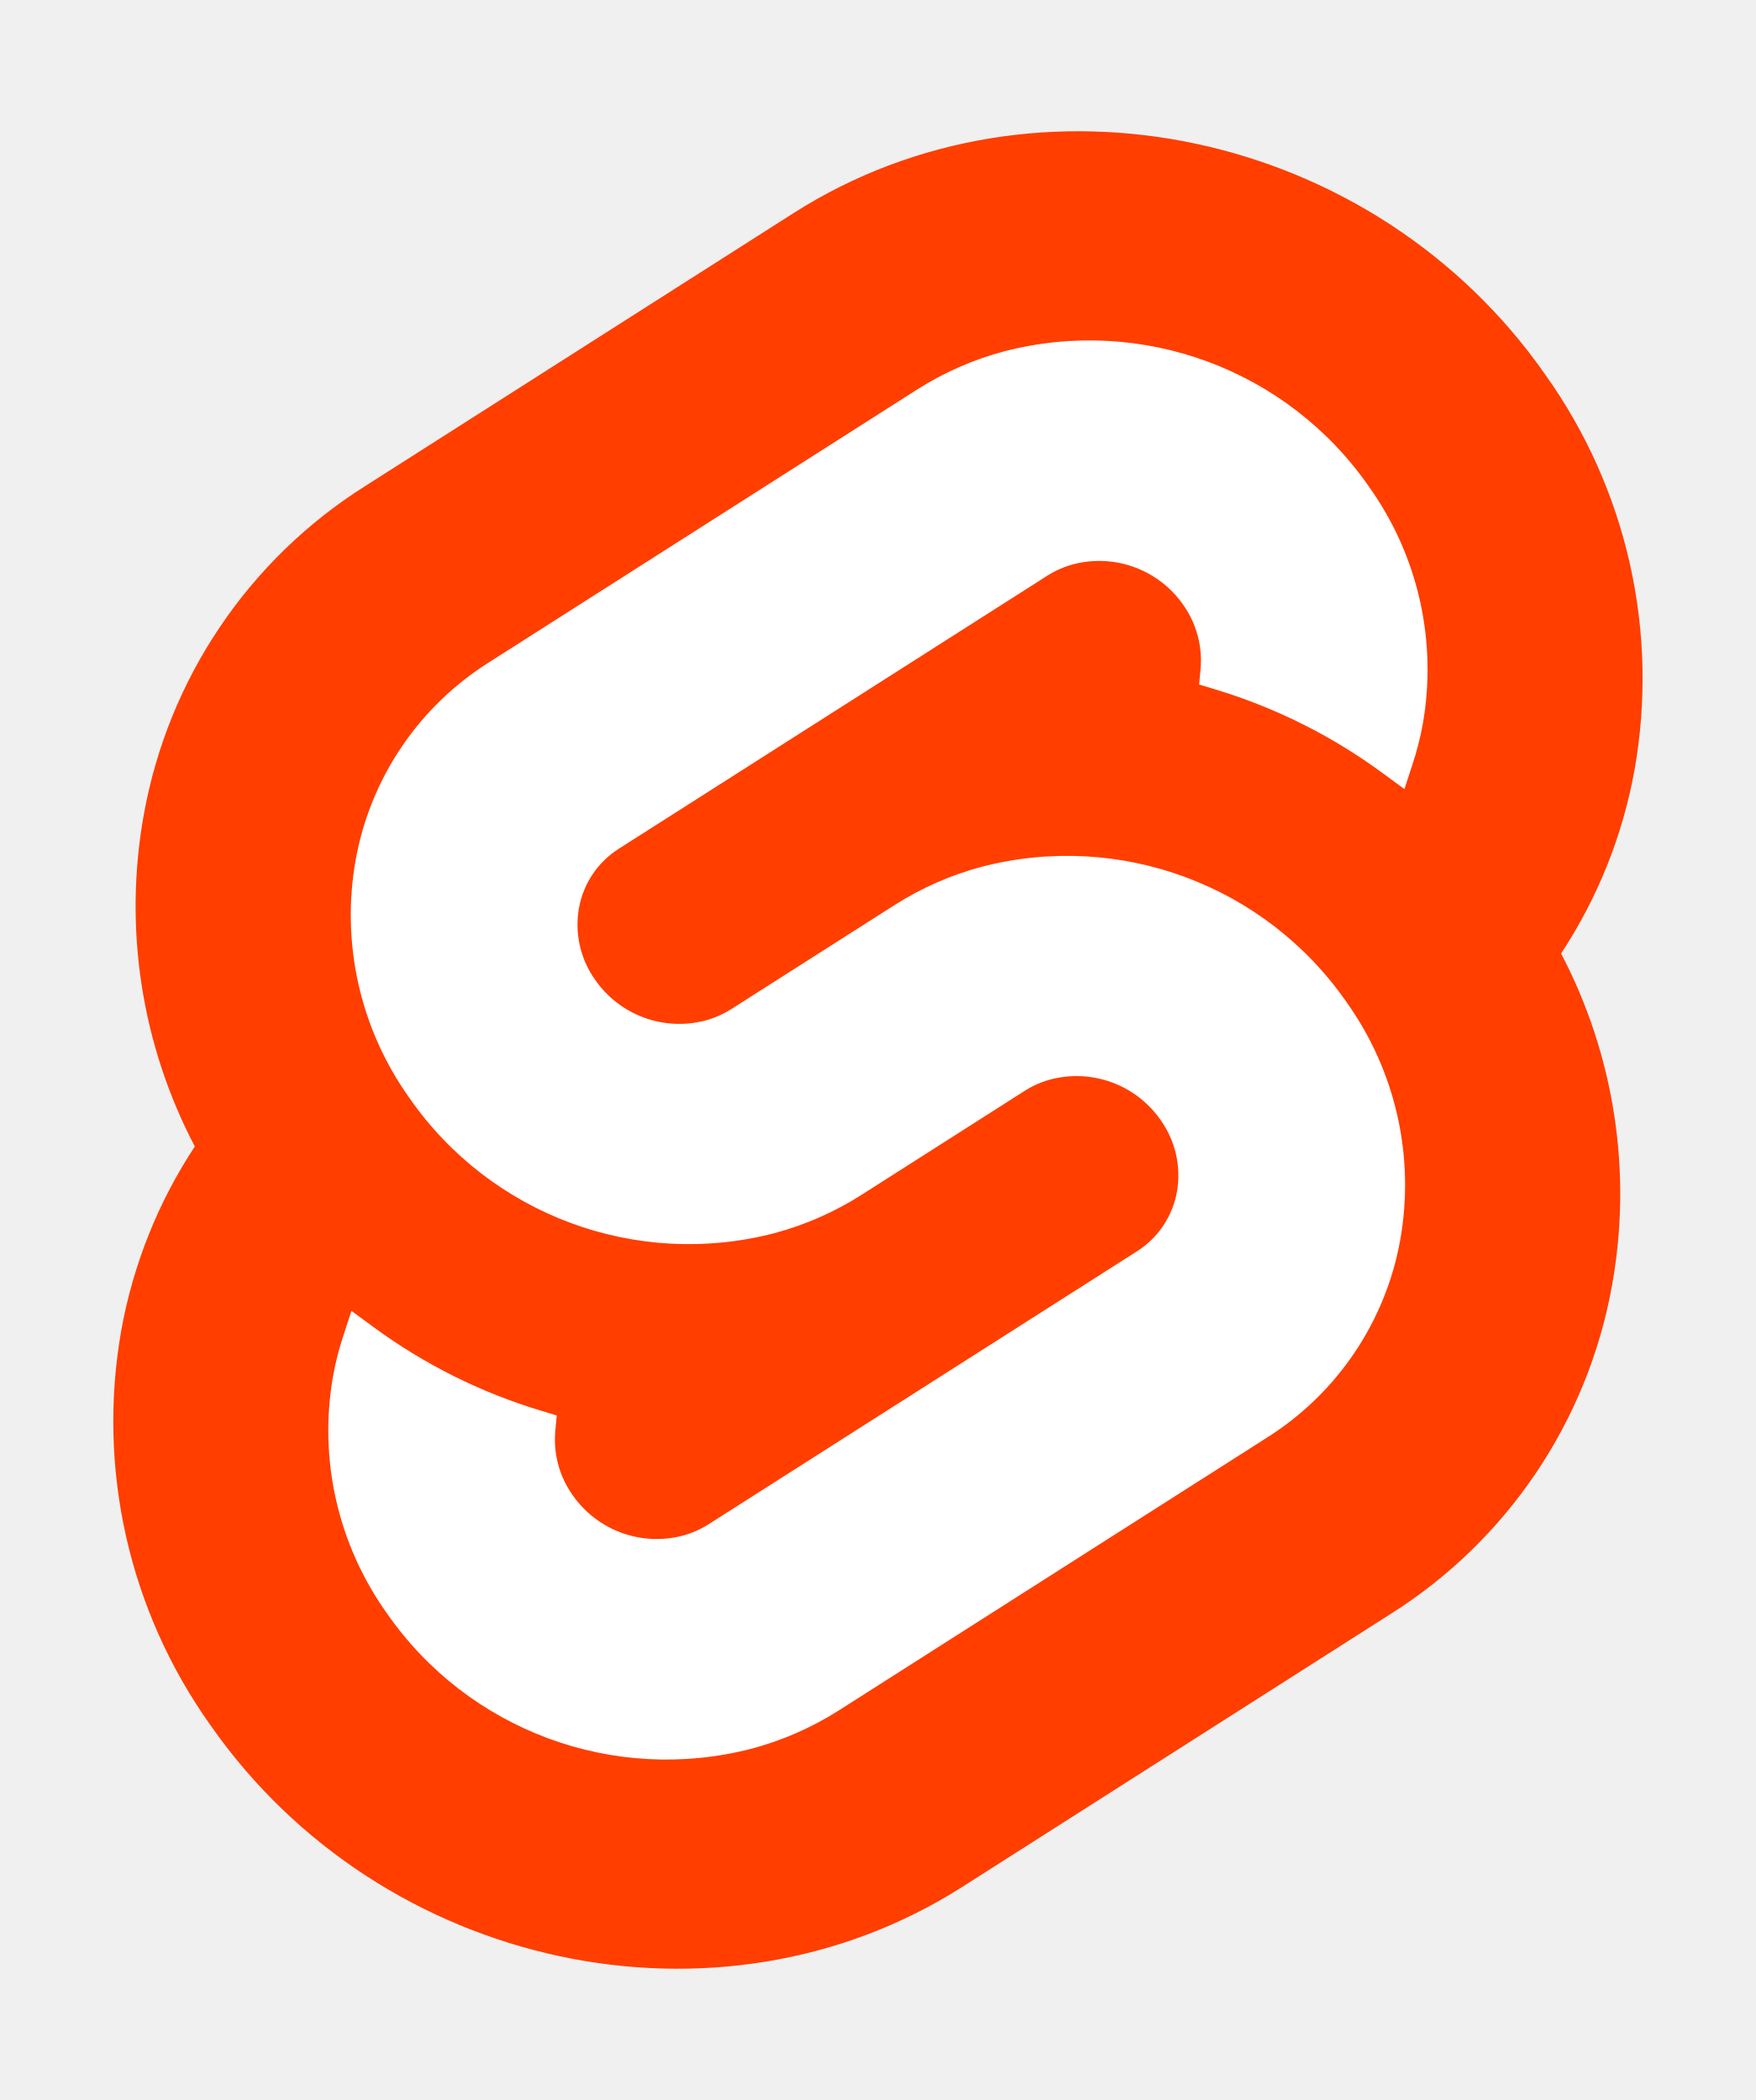
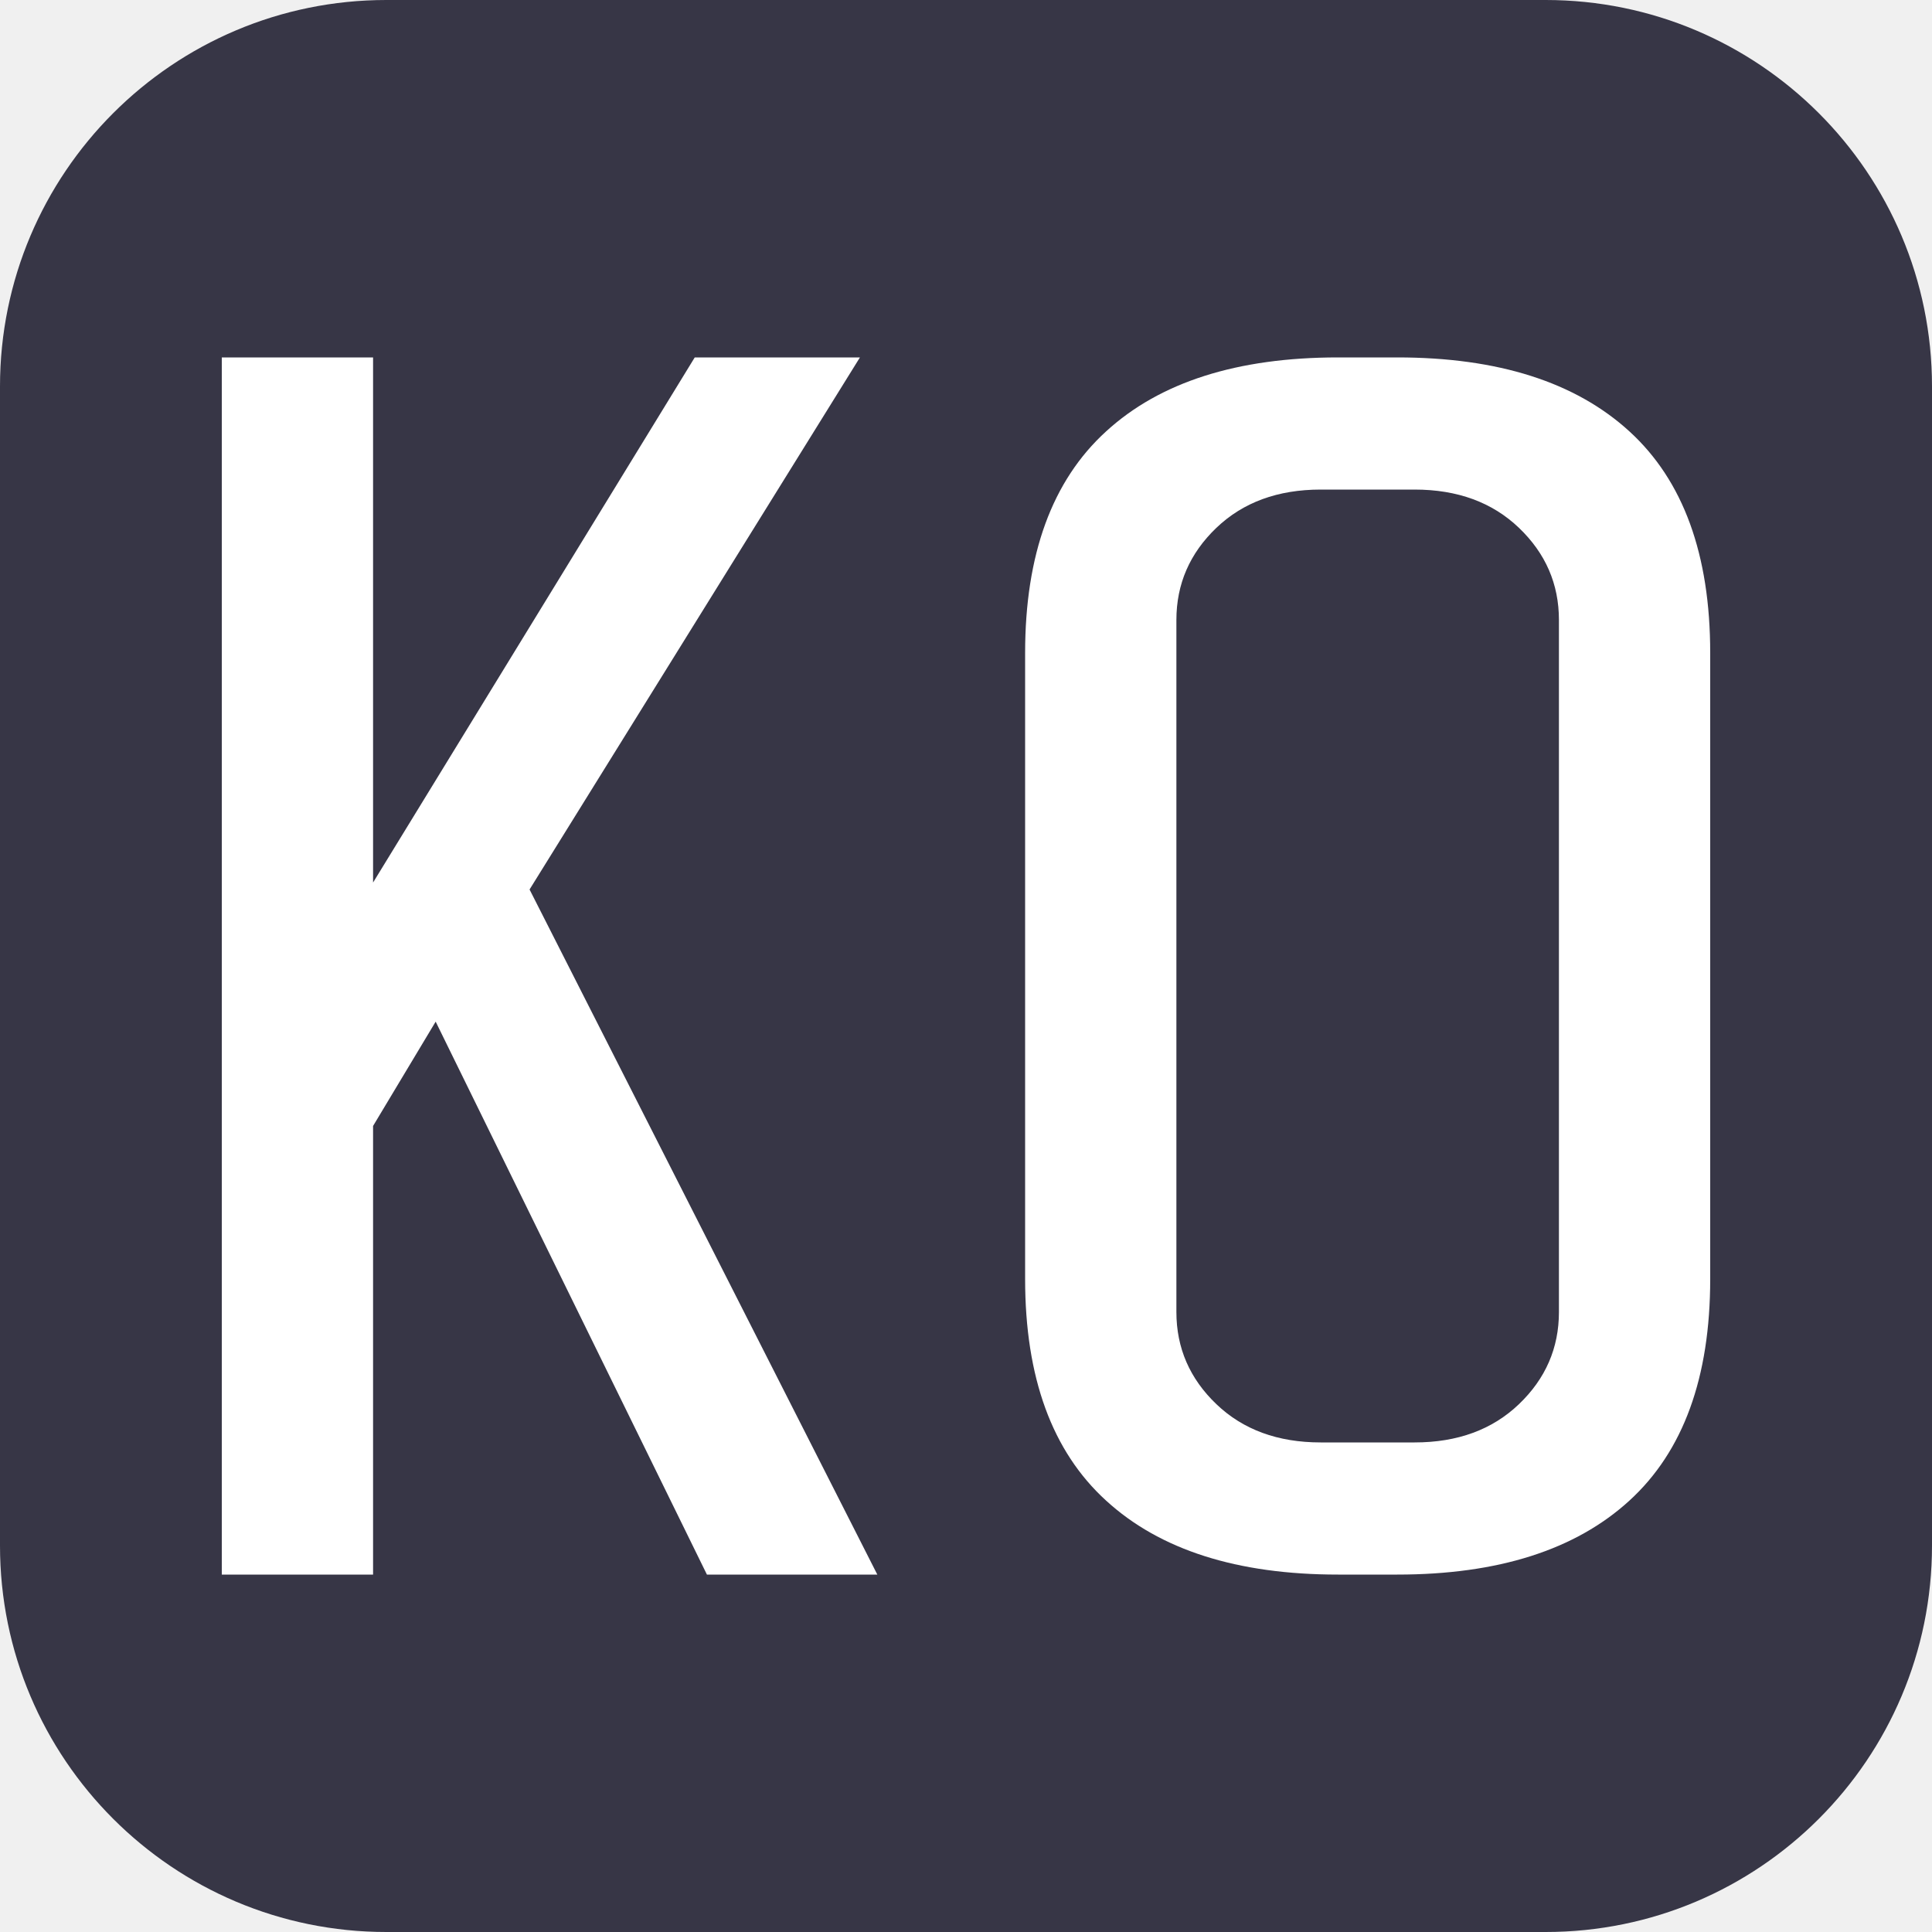
- <svg xmlns="http://www.w3.org/2000/svg" width="107" height="128" viewBox="0 0 107 128">
-   <path d="M94.157 22.819c-10.4-14.885-30.94-19.297-45.792-9.835L22.282 29.608A29.92 29.92 0 0 0 8.764 49.65a31.5 31.5 0 0 0 3.108 20.231 30 30 0 0 0-4.477 11.183 31.9 31.9 0 0 0 5.448 24.116c10.402 14.887 30.942 19.297 45.791 9.835l26.083-16.624A29.92 29.92 0 0 0 98.235 78.35a31.53 31.53 0 0 0-3.105-20.232 30 30 0 0 0 4.474-11.182 31.88 31.88 0 0 0-5.447-24.116" style="fill:#ff3e00" />
-   <path d="M45.817 106.582a20.72 20.72 0 0 1-22.237-8.243 19.17 19.17 0 0 1-3.277-14.503 18 18 0 0 1 .624-2.435l.49-1.498 1.337.981a33.6 33.6 0 0 0 10.203 5.098l.97.294-.09.968a5.85 5.85 0 0 0 1.052 3.878 6.24 6.24 0 0 0 6.695 2.485 5.8 5.8 0 0 0 1.603-.704L69.27 76.28a5.43 5.43 0 0 0 2.45-3.631 5.8 5.8 0 0 0-.987-4.371 6.24 6.24 0 0 0-6.698-2.487 5.7 5.7 0 0 0-1.6.704l-9.953 6.345a19 19 0 0 1-5.296 2.326 20.72 20.72 0 0 1-22.237-8.243 19.17 19.17 0 0 1-3.277-14.502 17.99 17.99 0 0 1 8.13-12.052l26.081-16.623a19 19 0 0 1 5.3-2.329 20.72 20.72 0 0 1 22.237 8.243 19.17 19.17 0 0 1 3.277 14.503 18 18 0 0 1-.624 2.435l-.49 1.498-1.337-.98a33.6 33.6 0 0 0-10.203-5.1l-.97-.294.09-.968a5.86 5.86 0 0 0-1.052-3.878 6.24 6.24 0 0 0-6.696-2.485 5.8 5.8 0 0 0-1.602.704L37.73 51.72a5.42 5.42 0 0 0-2.449 3.63 5.79 5.79 0 0 0 .986 4.372 6.24 6.24 0 0 0 6.698 2.486 5.8 5.8 0 0 0 1.602-.704l9.952-6.342a19 19 0 0 1 5.295-2.328 20.72 20.72 0 0 1 22.237 8.242 19.17 19.17 0 0 1 3.277 14.503 18 18 0 0 1-8.13 12.053l-26.081 16.622a19 19 0 0 1-5.3 2.328" style="fill:#fff" />
+ <svg xmlns="http://www.w3.org/2000/svg" width="256" height="256" viewBox="0 0 100 100">
+   <rect width="100" height="100" rx="20" fill="#373646" />
+   <path fill="#fff" d="M45.41 81.50L36.59 81.50L22.55 52.88L19.31 58.28L19.31 81.50L11.48 81.50L11.48 18.50L19.31 18.50L19.31 45.68L35.96 18.50L44.51 18.50L27.41 46.04L45.41 81.50ZM88.52 66.20Q88.52 73.85 84.34 77.67Q80.15 81.50 72.32 81.50L72.32 81.50L69.26 81.50Q61.43 81.50 57.25 77.67Q53.06 73.85 53.06 66.20L53.06 66.20L53.06 33.80Q53.06 26.15 57.25 22.33Q61.43 18.50 69.26 18.50L69.26 18.50L72.32 18.50Q80.15 18.50 84.34 22.33Q88.52 26.15 88.52 33.80L88.52 33.80L88.52 66.20ZM80.69 32.09Q80.69 29.30 78.62 27.32Q76.55 25.34 73.22 25.34L73.22 25.34L68.36 25.34Q65.03 25.34 62.96 27.32Q60.89 29.30 60.89 32.09L60.89 32.09L60.89 67.91Q60.89 70.70 62.96 72.68Q65.03 74.66 68.36 74.66L68.36 74.66L73.22 74.66Q76.55 74.66 78.62 72.68Q80.69 70.70 80.69 67.91L80.69 67.91L80.69 32.09Z" />
</svg>
